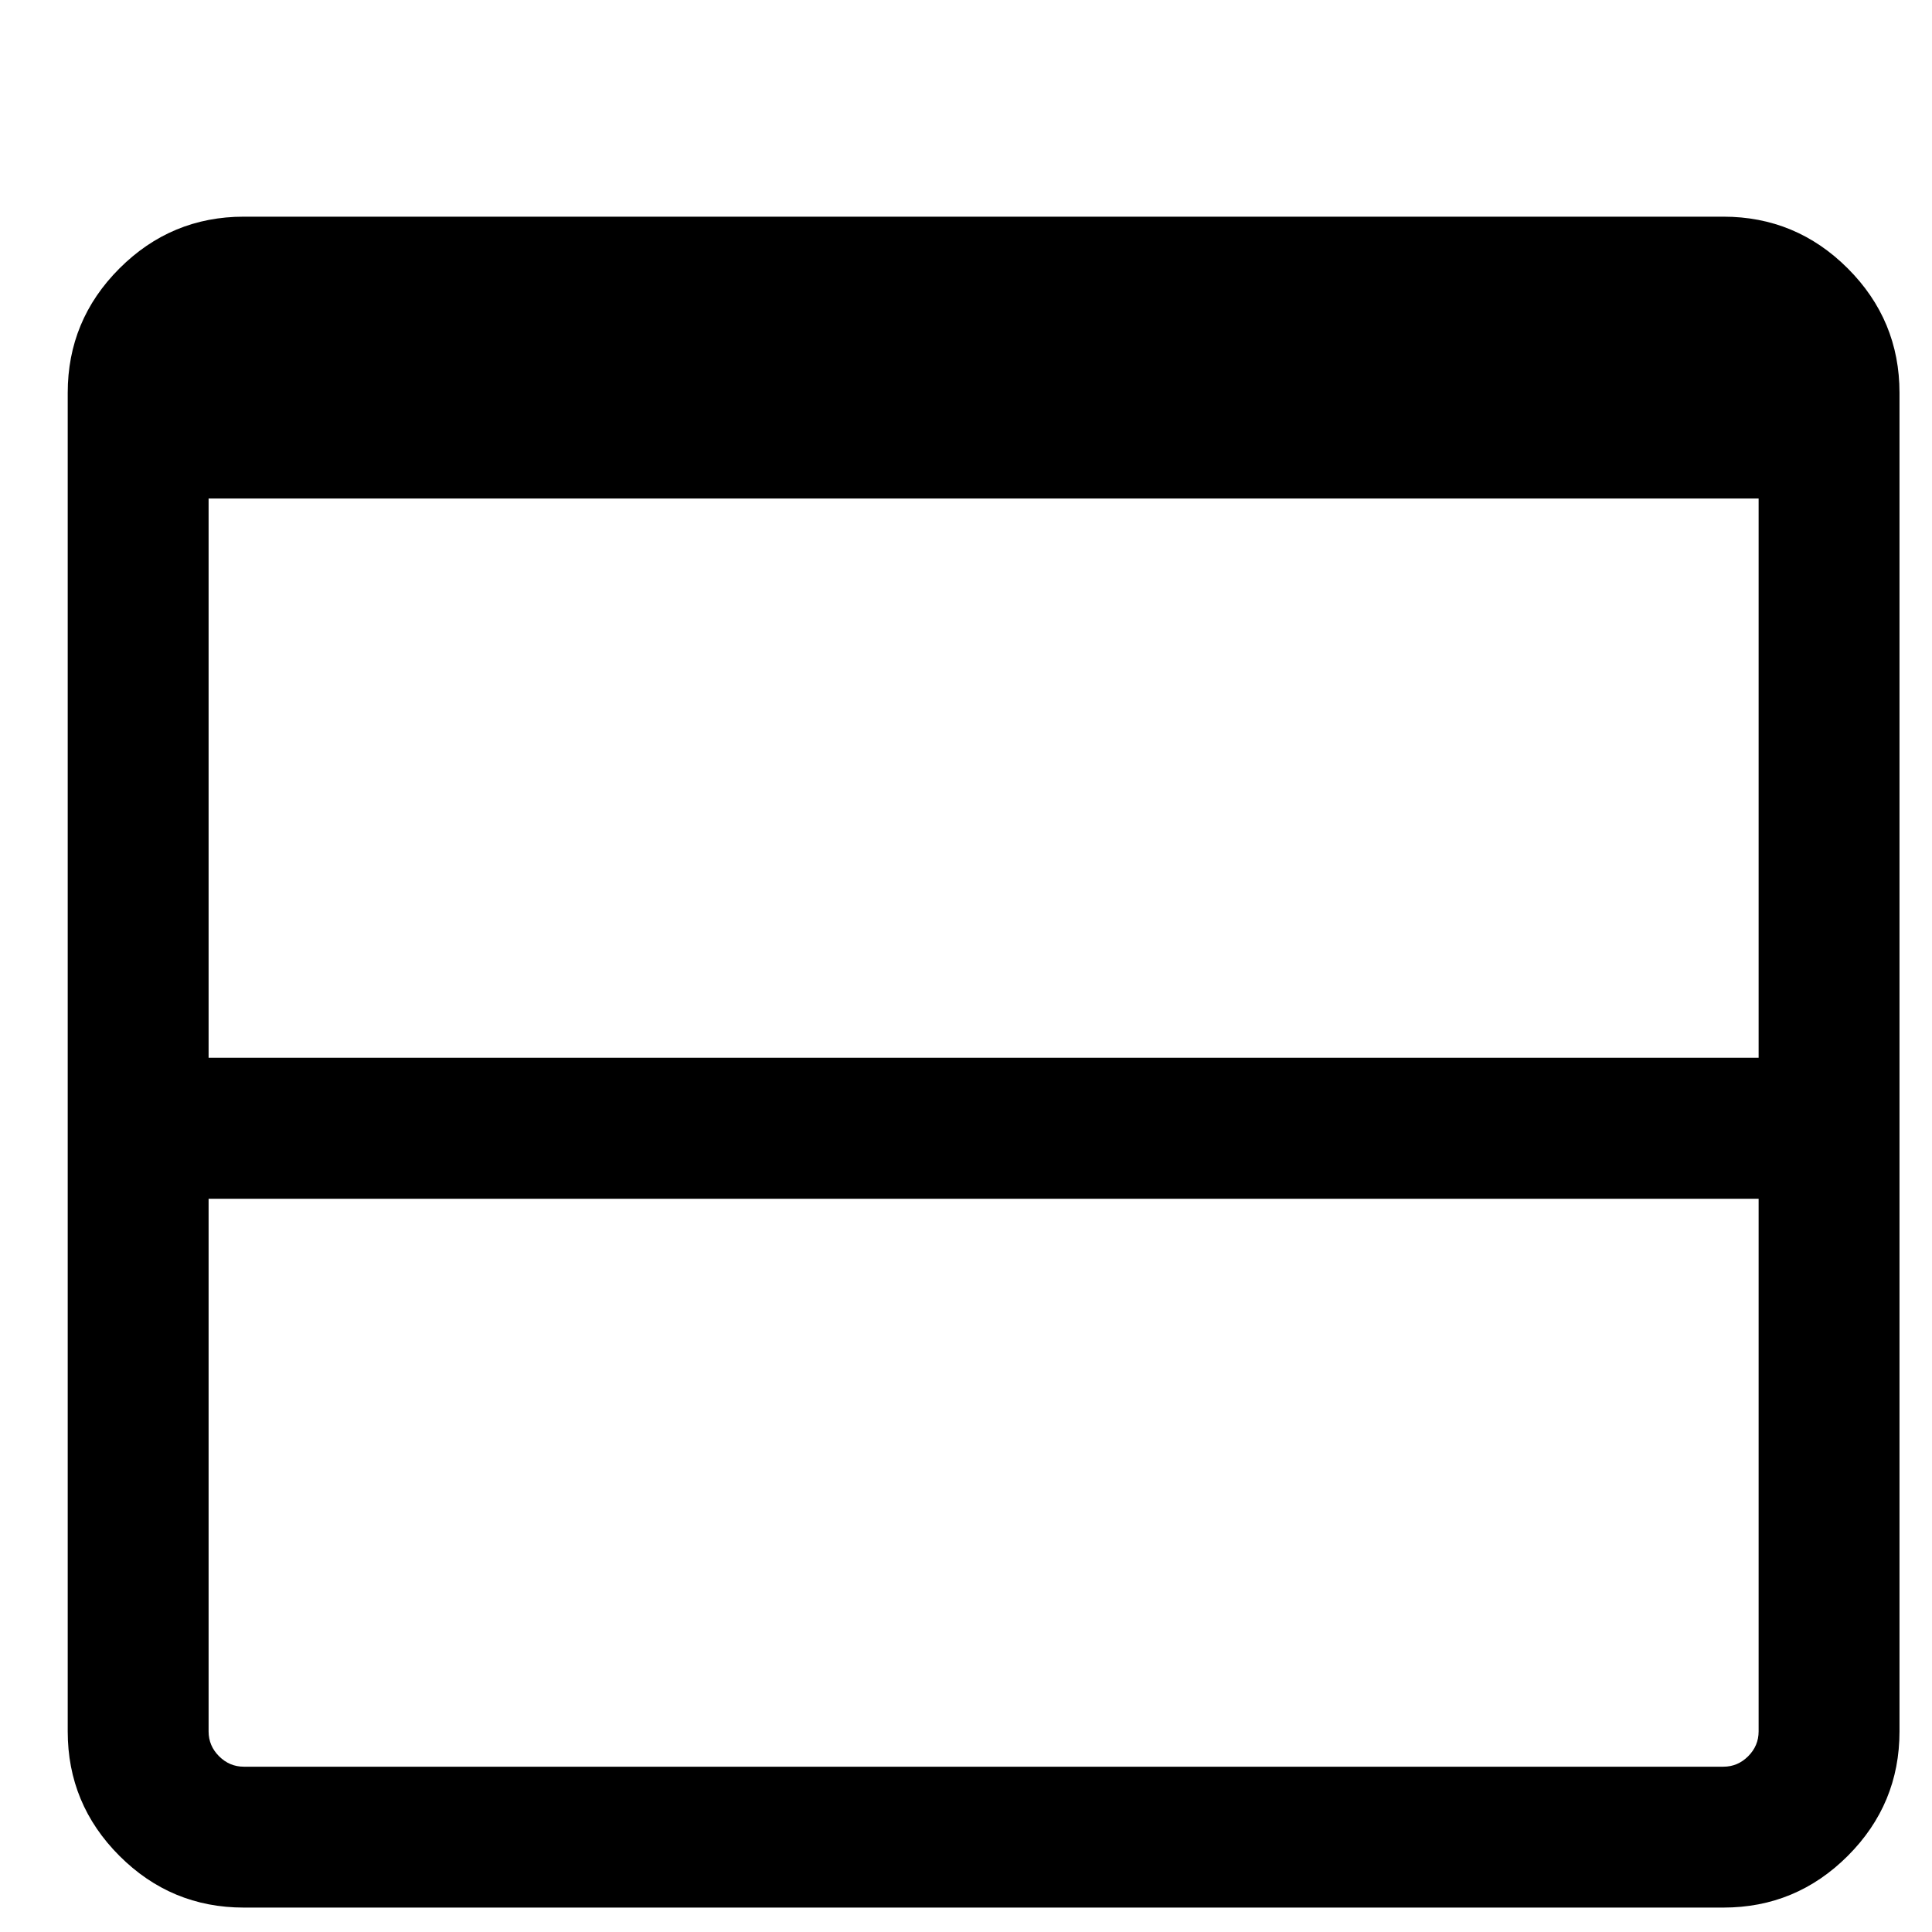
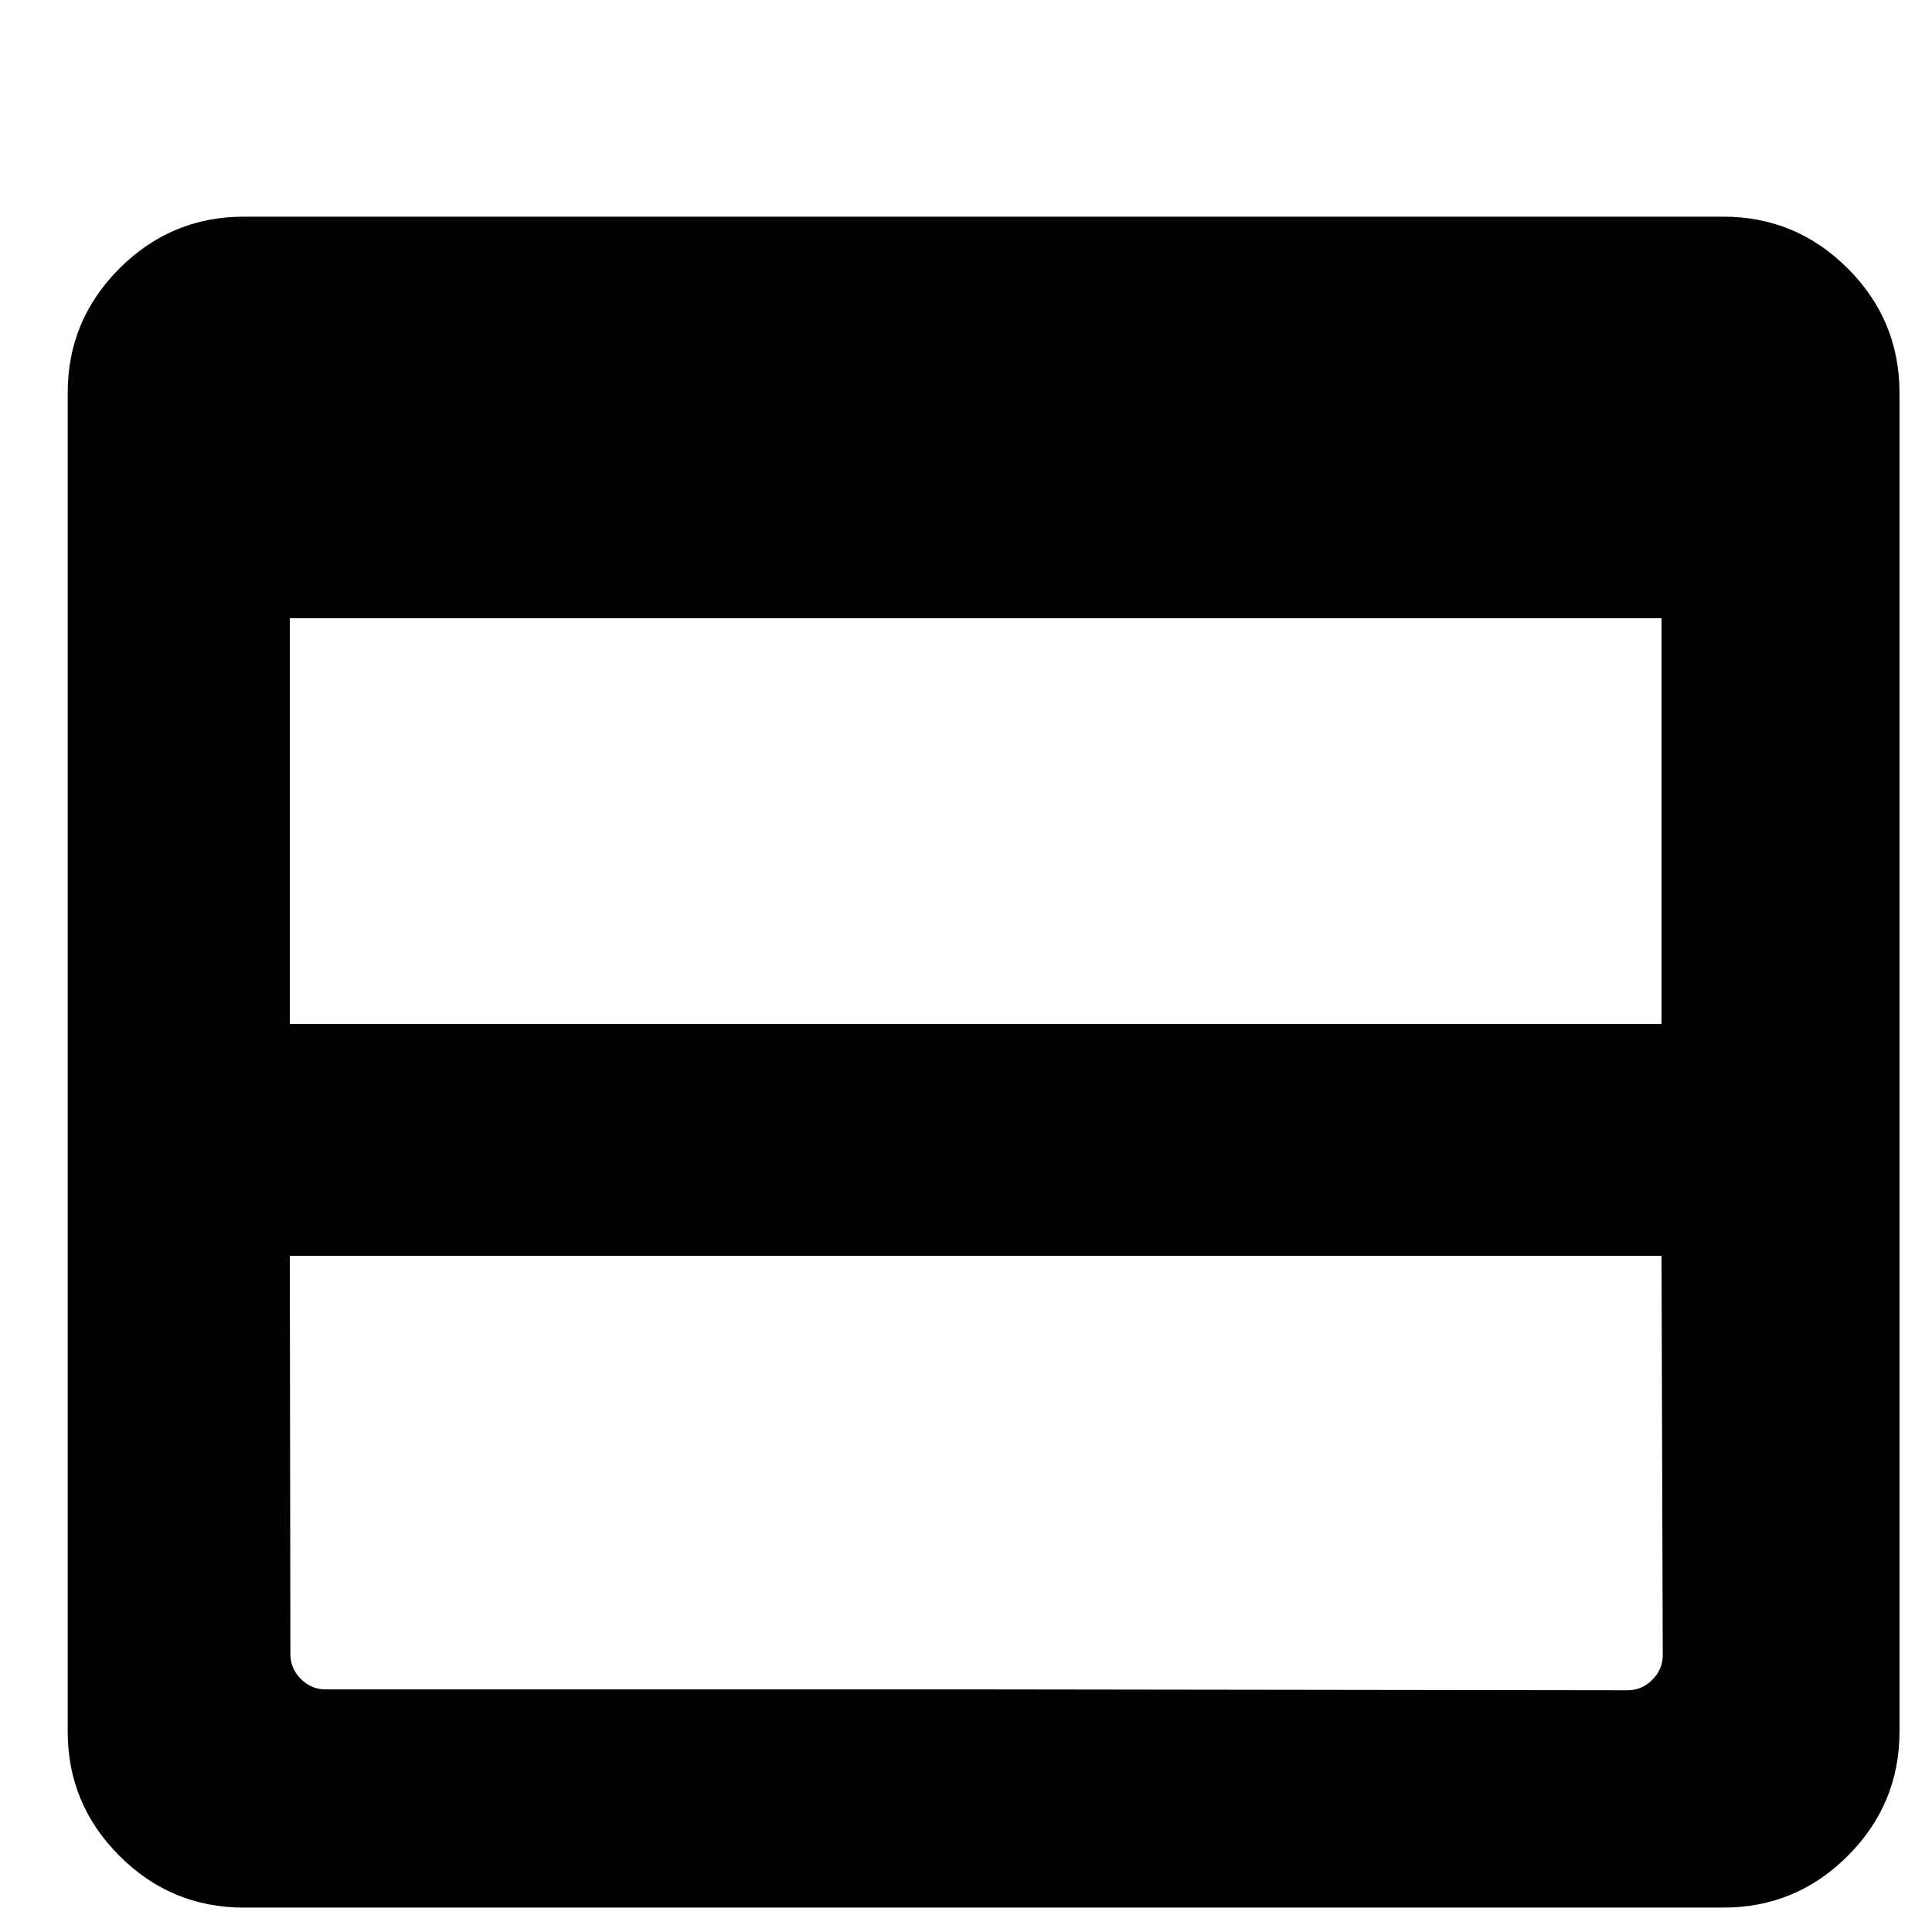
<svg xmlns="http://www.w3.org/2000/svg" id="svg2" height="100" width="100" version="1.1">
  <defs id="defs4" />
-   <path d="m 89.202,98.736 c 2.507,0 4.653,-0.892 6.439,-2.677 1.785,-1.785 2.677,-3.932 2.677,-6.439 l 0,-69.287 c 0,-2.507 -0.892,-4.653 -2.677,-6.439 -1.785,-1.785 -3.932,-2.679 -6.439,-2.679 l -76.581,0 c -2.507,0 -4.654,0.894 -6.439,2.679 -1.785,1.785 -2.677,3.932 -2.677,6.439 l 0,69.287 c -1.1e-6,2.507 0.892,4.654 2.677,6.439 1.785,1.785 3.932,2.677 6.439,2.677 l 76.581,0 z m 0,-7.292 -38.292,0 -38.289,0 c -0.494,0 -0.922,-0.181 -1.283,-0.541 -0.361,-0.361 -0.541,-0.789 -0.541,-1.283 l 0,-27.571 80.229,0 0,27.571 c 0,0.494 -0.181,0.922 -0.541,1.283 -0.361,0.361 -0.789,0.541 -1.283,0.541 z m 1.824,-36.695 -80.229,0 0,-28.946 40.113,0 40.116,0 0,28.946 z" style="stroke:none;stroke-opacity:1" id="path4167" />
+   <path id="path4167" style="stroke:none;stroke-opacity:1" d="m 12.621,11.215 c -2.507,0 -4.654,0.894 -6.439,2.68 -1.785,1.785 -2.678,3.932 -2.678,6.439 v 69.287 c -10e-7,2.507 0.892,4.652 2.678,6.438 1.785,1.785 3.932,2.678 6.439,2.678 h 76.58 c 2.507,0 4.654,-0.892 6.439,-2.678 1.785,-1.785 2.678,-3.93 2.678,-6.438 v -69.287 c 0,-2.507 -0.892,-4.654 -2.678,-6.439 -1.785,-1.785 -3.932,-2.68 -6.439,-2.68 z M 15,32 H 51 86 V 53 H 15 Z m 0,33 h 71 l 0.064,20.664 c 0.002,0.494 -0.18,0.922 -0.541,1.283 -0.361,0.361 -0.787,0.541 -1.281,0.541 L 50.91,87.443 H 16.855 c -0.494,0 -0.922,-0.18 -1.283,-0.541 -0.361,-0.361 -0.54,-0.787 -0.541,-1.281 z" />
</svg>
